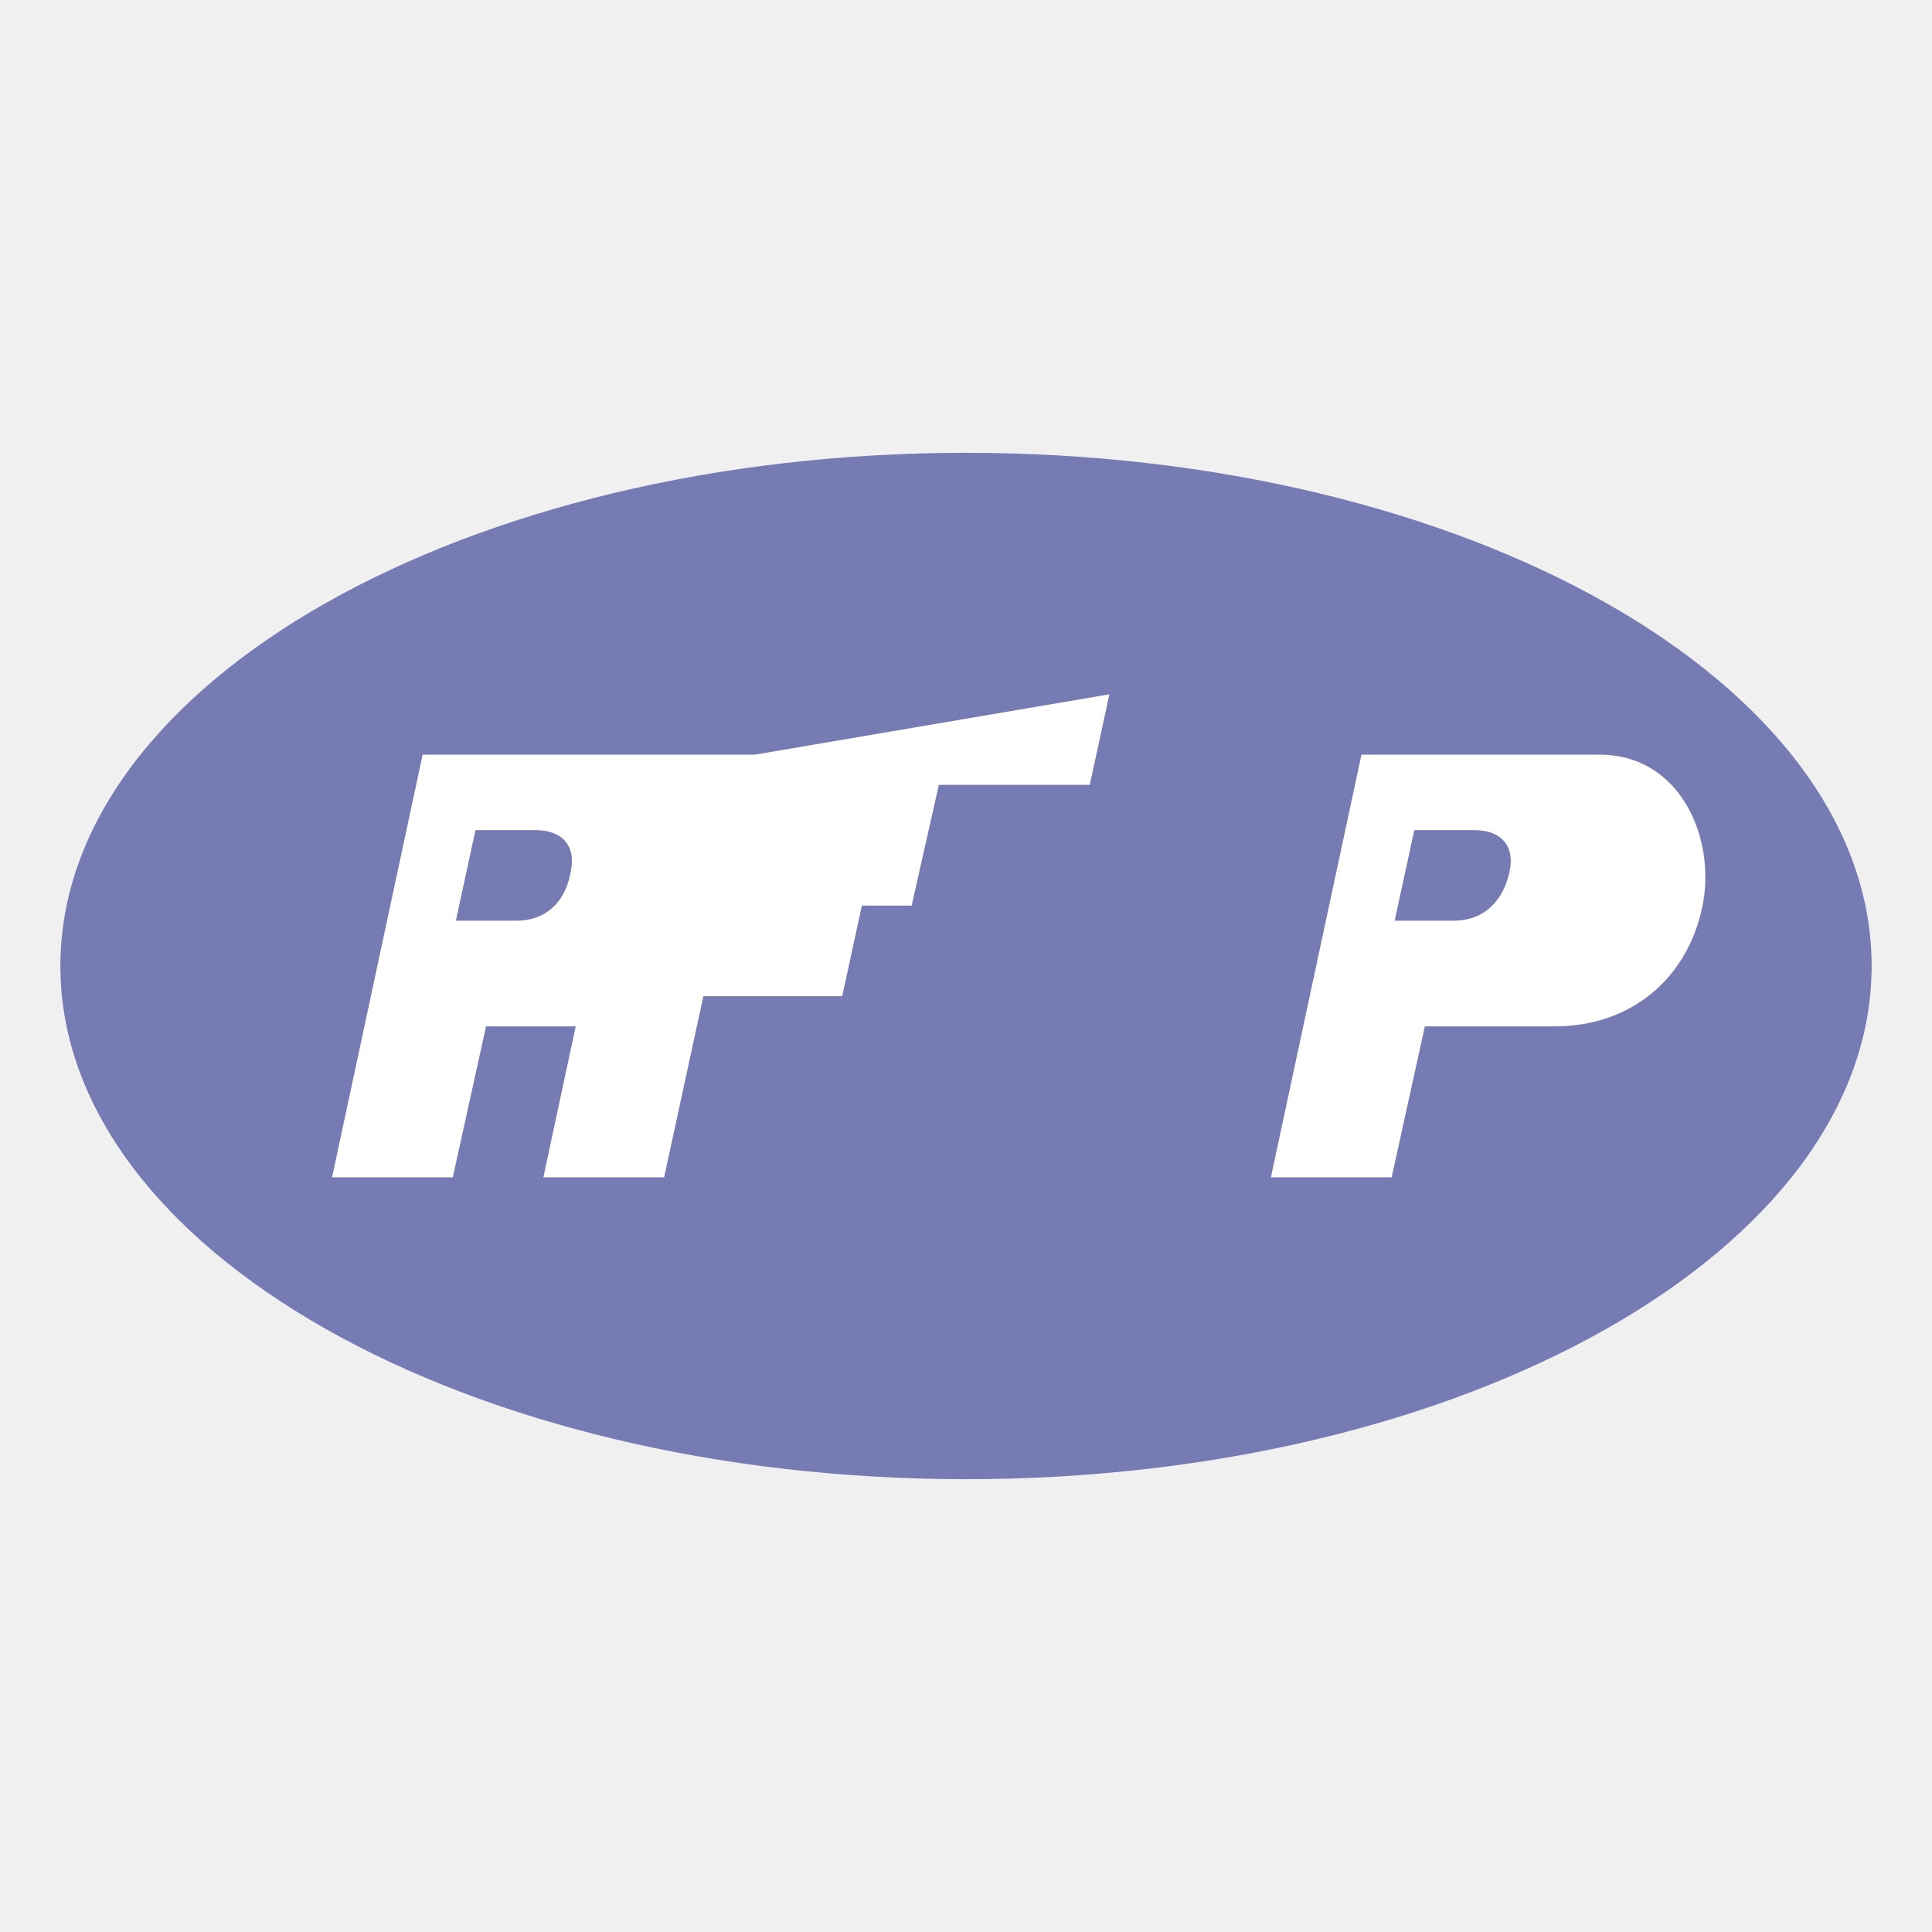
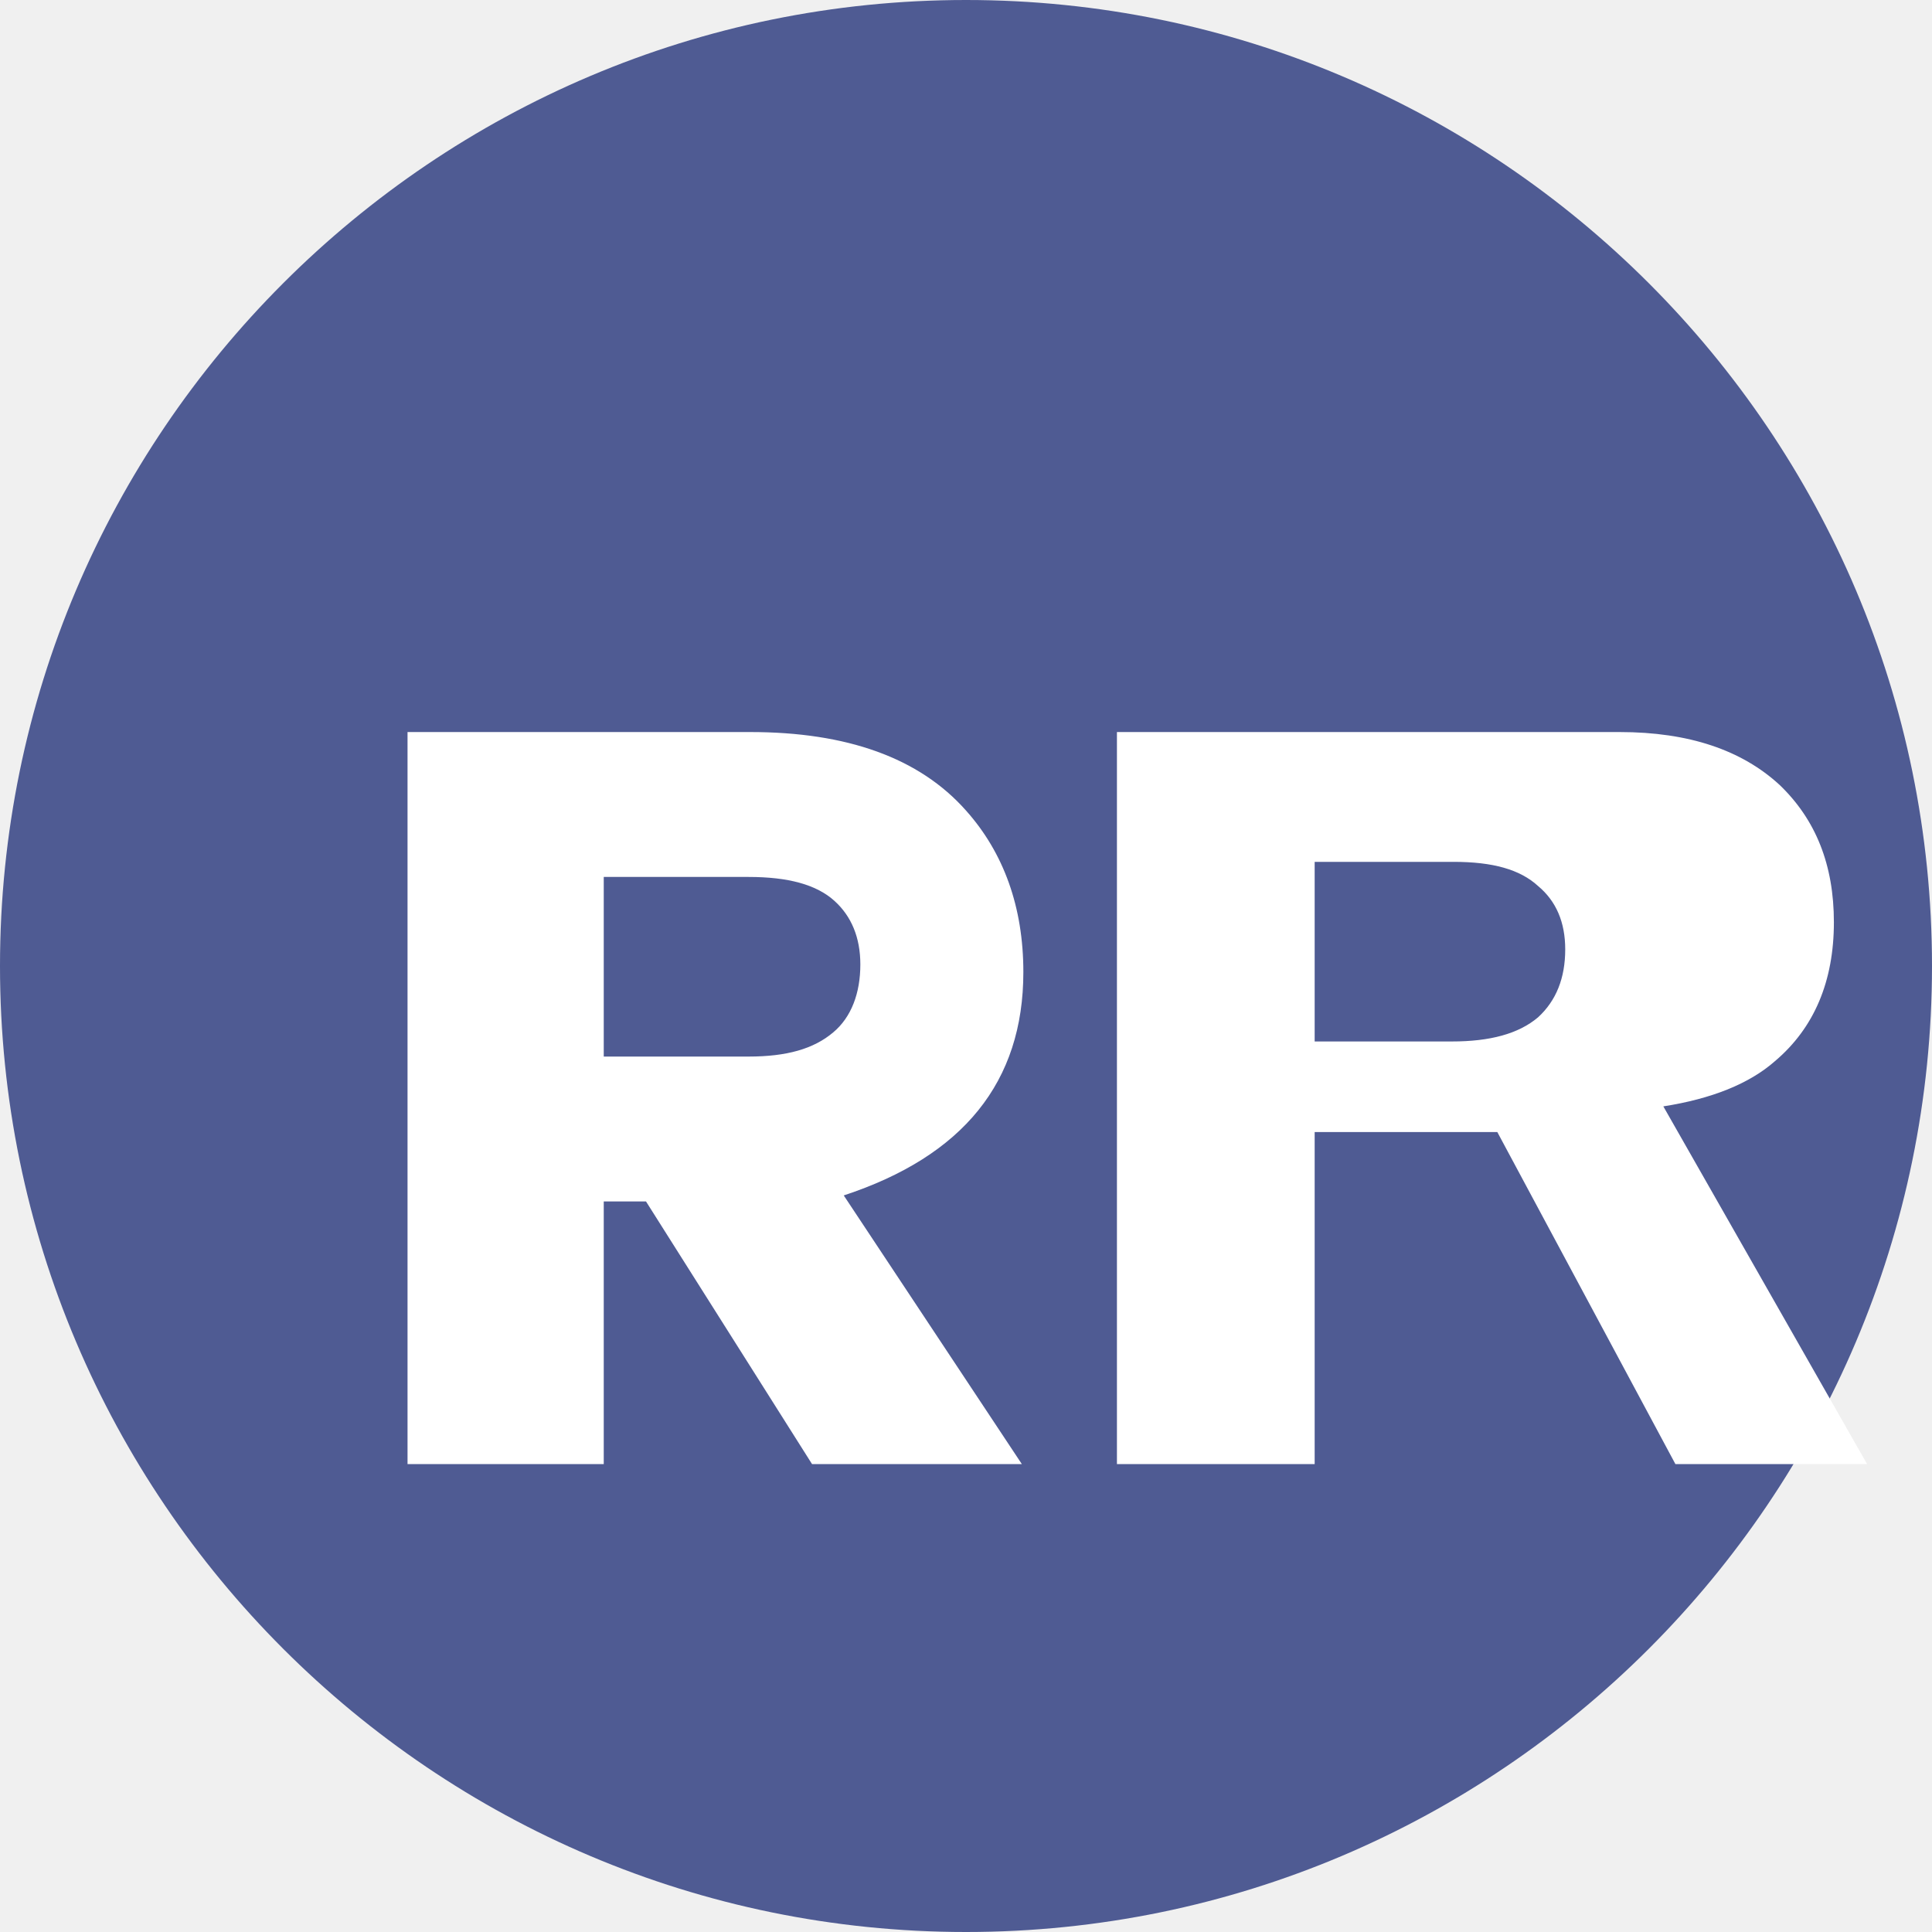
- <svg xmlns="http://www.w3.org/2000/svg" viewBox="0 0 128 128" width="20" height="20">
-   <ellipse cx="64" cy="64" rx="60" ry="34" fill="#777BB4" />
-   <path fill="#FFFFFF" d="M36 50h-8l-6 28h8l2.2-10H39c5 0 8.8-3.1 9.8-8 .9-4.5-1.5-10-6.8-10zm-1.8 11h-4l1.3-6h4c1.8 0 2.7 1.1 2.3 2.8-.3 1.8-1.5 3.2-3.6 3.2zm64-11h-8l-6 28h8l2.2-10H103c5 0 8.8-3.1 9.8-8 .9-4.5-1.5-10-6.8-10zm-1.8 11h-4l1.3-6h4c1.8 0 2.7 1.1 2.3 2.8-.4 1.8-1.6 3.2-3.7 3.2zm-46.4-11h-8l-6 28h8l2.6-12h9.2l1.3-6H60.4l1.8-8h10l1.3-6z" />
+ <svg xmlns="http://www.w3.org/2000/svg" viewBox="0 0 128 128">
+   <path fill="#4F5B93" d="M64 0C28.7 0 0 28.7 0 64s28.7 64 64 64 64-28.7 64-64S99.3 0 64 0z" />
+   <path fill="#fff" d="M27 48.5h22.7c6.4 0 11.2 1.7 14.3 5.2 2.5 2.8 3.8 6.4 3.8 10.7 0 7.3-4 12.2-11.9 14.8L67.7 97H53.8l-11-17.4H40V97H27V48.5zM40 59.5V70h9.6c2.5 0 4.3-.5 5.6-1.6 1.2-1 1.8-2.6 1.8-4.5 0-1.8-.6-3.2-1.7-4.2-1.2-1.1-3.1-1.6-5.7-1.6H40zM74 48.5h33.3c4.6 0 8.1 1.2 10.6 3.5 2.4 2.3 3.6 5.3 3.6 9.1 0 3.9-1.3 7-3.9 9.2-1.7 1.5-4.2 2.5-7.4 3l13.5 23.7H111l-11.8-22H87.1V97H74V48.5zm13.1 11V69h9.1c2.5 0 4.4-.5 5.7-1.6 1.2-1.1 1.8-2.6 1.8-4.5 0-1.8-.6-3.2-1.8-4.2-1.2-1.1-3-1.6-5.6-1.6h-9.2z" />
</svg>
